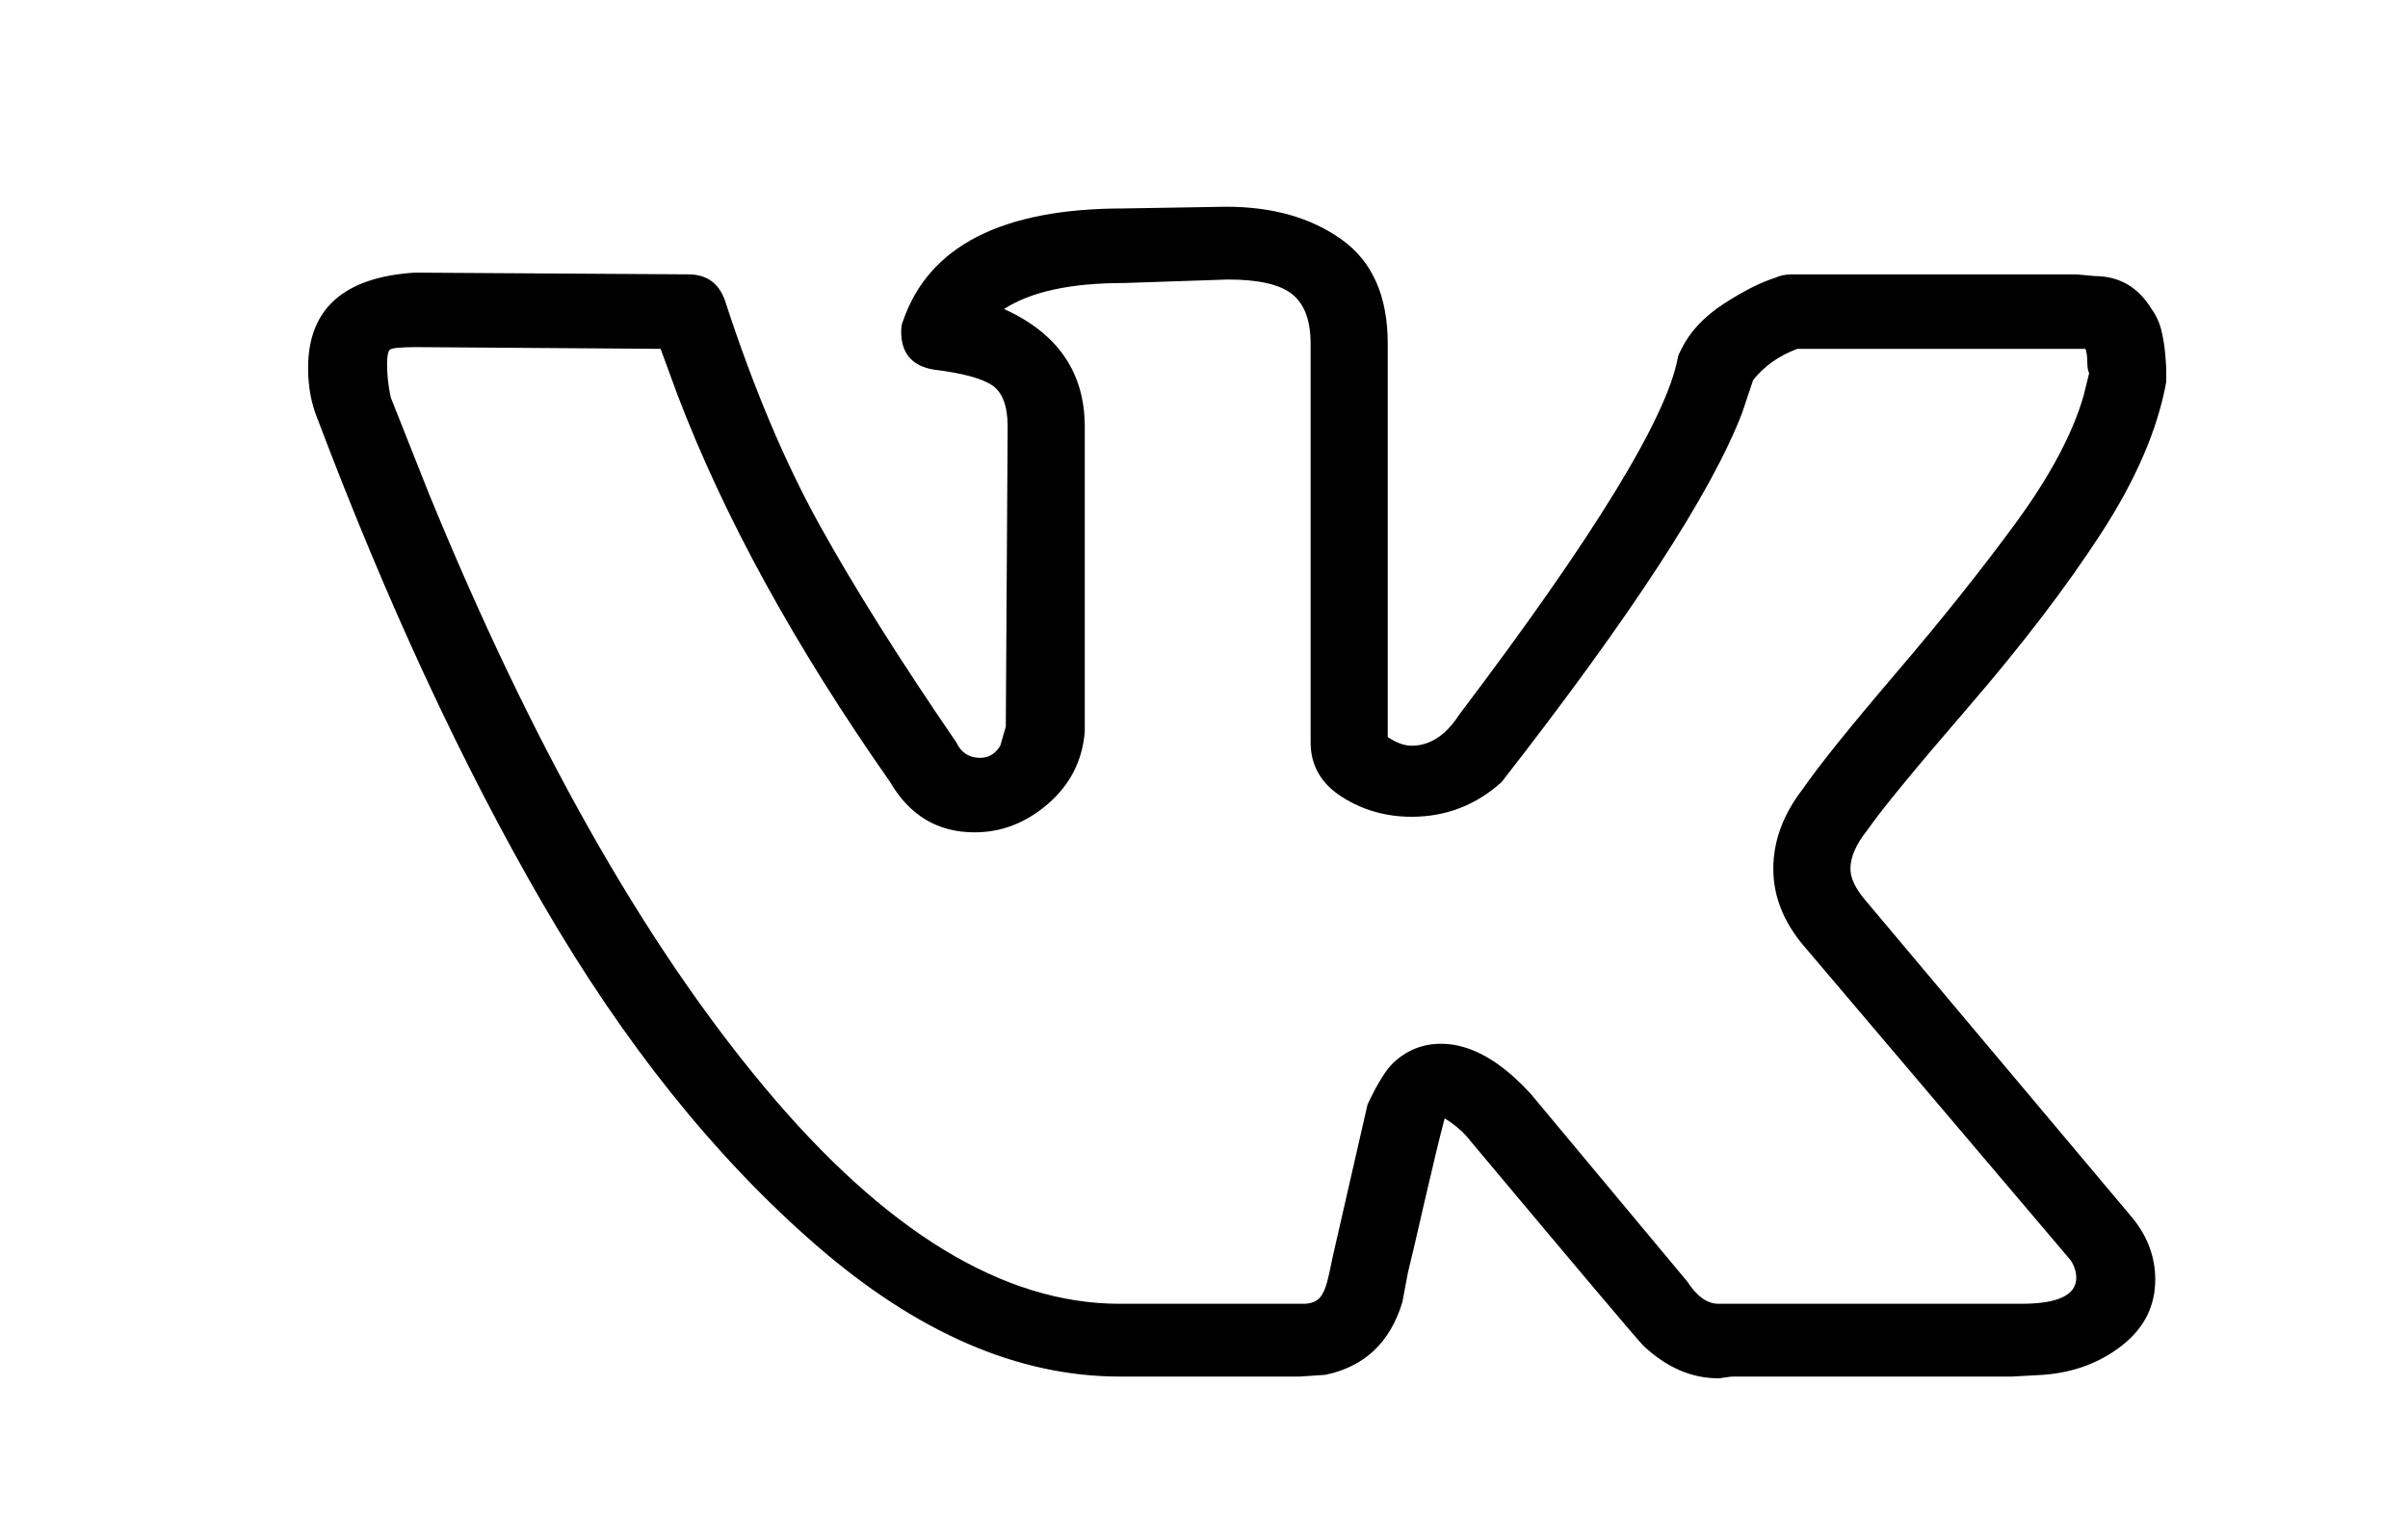
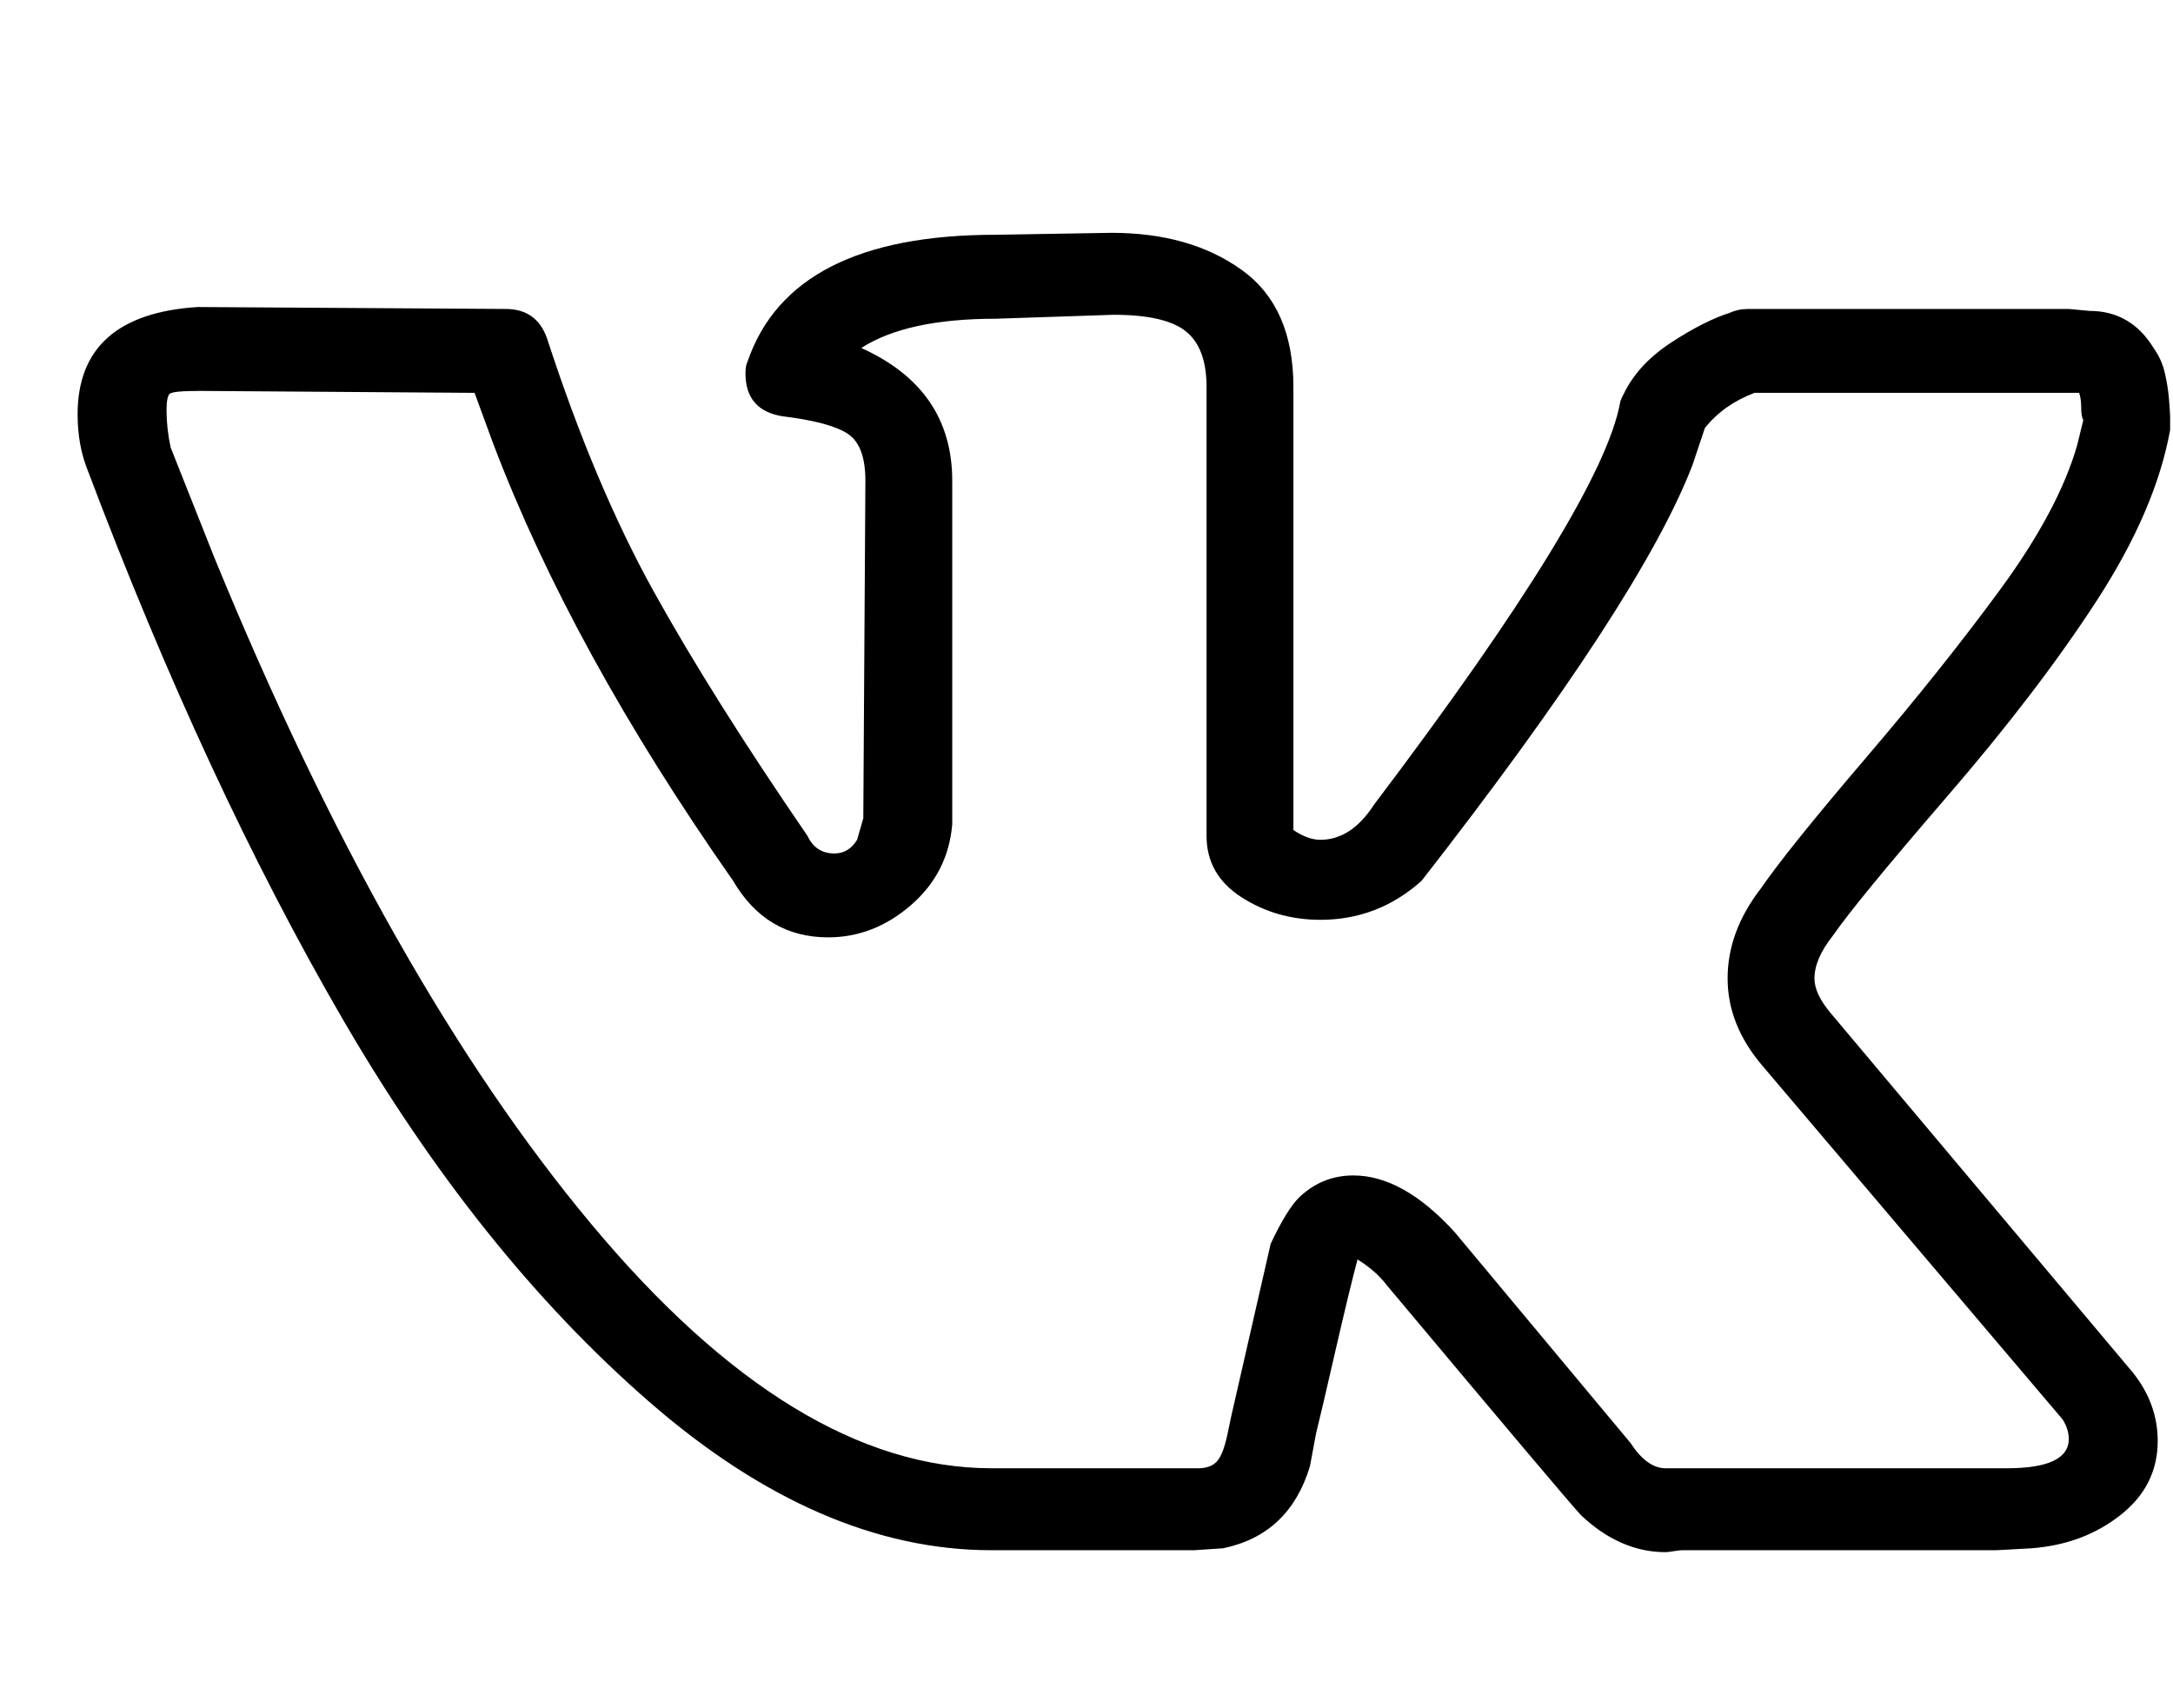
- <svg xmlns="http://www.w3.org/2000/svg" width="27" height="17" viewBox="0 0 28 22" fill="none">
+ <svg xmlns="http://www.w3.org/2000/svg" width="28" height="22" viewBox="0 0 28 22" fill="none">
  <path d="M1 5.339C1 4.484 1.515 4.023 2.545 3.956L6.515 3.981C6.782 3.981 6.959 4.107 7.048 4.358C7.457 5.615 7.914 6.701 8.42 7.615C8.926 8.528 9.588 9.58 10.405 10.771C10.476 10.922 10.592 10.997 10.751 10.997C10.876 10.997 10.973 10.938 11.044 10.821L11.124 10.544L11.151 6.194C11.151 5.892 11.076 5.691 10.925 5.59C10.774 5.49 10.494 5.414 10.085 5.364C9.766 5.314 9.606 5.129 9.606 4.811C9.606 4.744 9.615 4.693 9.632 4.66C10.005 3.57 11.071 3.025 12.83 3.025L14.322 3C14.997 3 15.556 3.159 16 3.478C16.444 3.796 16.666 4.299 16.666 4.987V10.695C16.791 10.779 16.906 10.821 17.013 10.821C17.279 10.821 17.51 10.67 17.705 10.368C19.659 7.786 20.716 6.06 20.876 5.188C20.876 5.171 20.894 5.129 20.929 5.062C21.053 4.811 21.258 4.593 21.542 4.408C21.826 4.224 22.075 4.098 22.288 4.031C22.359 3.998 22.439 3.981 22.528 3.981H26.657L26.924 4.006C27.279 4.006 27.554 4.165 27.75 4.484C27.821 4.584 27.87 4.693 27.896 4.811C27.923 4.928 27.941 5.045 27.95 5.163C27.959 5.28 27.963 5.347 27.963 5.364V5.54C27.839 6.227 27.523 6.961 27.017 7.74C26.511 8.52 25.867 9.362 25.085 10.268C24.304 11.173 23.816 11.768 23.62 12.053C23.46 12.254 23.38 12.439 23.38 12.607C23.38 12.741 23.451 12.892 23.593 13.059L27.483 17.686C27.697 17.955 27.803 18.248 27.803 18.567C27.803 18.952 27.643 19.271 27.323 19.522C27.004 19.774 26.622 19.916 26.178 19.95L25.725 19.975H21.675C21.657 19.975 21.622 19.979 21.569 19.987C21.515 19.996 21.48 20 21.462 20C21.071 20 20.707 19.841 20.37 19.522C20.245 19.388 19.41 18.399 17.865 16.555C17.776 16.437 17.652 16.328 17.492 16.228C17.421 16.496 17.328 16.882 17.212 17.385C17.097 17.888 17.013 18.248 16.959 18.466L16.879 18.893C16.702 19.48 16.329 19.832 15.76 19.95L15.387 19.975H12.776C11.302 19.975 9.832 19.338 8.367 18.064C6.901 16.789 5.583 15.142 4.41 13.122C3.238 11.102 2.146 8.75 1.133 6.068C1.044 5.85 1 5.607 1 5.339ZM17.013 11.852C16.64 11.852 16.302 11.756 16 11.563C15.698 11.37 15.547 11.106 15.547 10.771V4.987C15.547 4.651 15.458 4.412 15.281 4.27C15.103 4.127 14.792 4.056 14.348 4.056L12.83 4.107C12.066 4.107 11.489 4.232 11.098 4.484C11.879 4.836 12.27 5.406 12.27 6.194V10.62C12.235 11.039 12.057 11.387 11.737 11.664C11.418 11.94 11.062 12.078 10.671 12.078C10.139 12.078 9.73 11.835 9.446 11.349C8.06 9.371 7.03 7.493 6.355 5.716L6.115 5.062L2.572 5.037C2.341 5.037 2.212 5.05 2.186 5.075C2.159 5.1 2.146 5.171 2.146 5.288C2.146 5.439 2.163 5.599 2.199 5.766L2.758 7.175C4.25 10.813 5.871 13.68 7.621 15.775C9.37 17.871 11.089 18.919 12.776 18.919H15.441C15.547 18.919 15.627 18.889 15.68 18.831C15.734 18.772 15.778 18.659 15.814 18.491L15.867 18.24L16.373 16.027C16.515 15.725 16.64 15.524 16.746 15.423C16.942 15.239 17.172 15.146 17.439 15.146C17.865 15.146 18.3 15.389 18.744 15.876L21.009 18.592C21.151 18.81 21.302 18.919 21.462 18.919H25.858C26.391 18.919 26.657 18.793 26.657 18.541C26.657 18.458 26.631 18.374 26.578 18.29L22.714 13.738C22.412 13.386 22.261 13.009 22.261 12.607C22.261 12.204 22.403 11.819 22.688 11.45C22.919 11.114 23.367 10.557 24.033 9.777C24.699 8.998 25.281 8.268 25.778 7.59C26.276 6.91 26.604 6.294 26.764 5.741L26.844 5.414C26.826 5.381 26.817 5.326 26.817 5.251C26.817 5.175 26.808 5.112 26.791 5.062H22.608C22.341 5.163 22.128 5.314 21.968 5.515L21.808 5.993C21.364 7.149 20.201 8.935 18.318 11.349C17.945 11.684 17.51 11.852 17.013 11.852Z" fill="currentColor" />
</svg>
